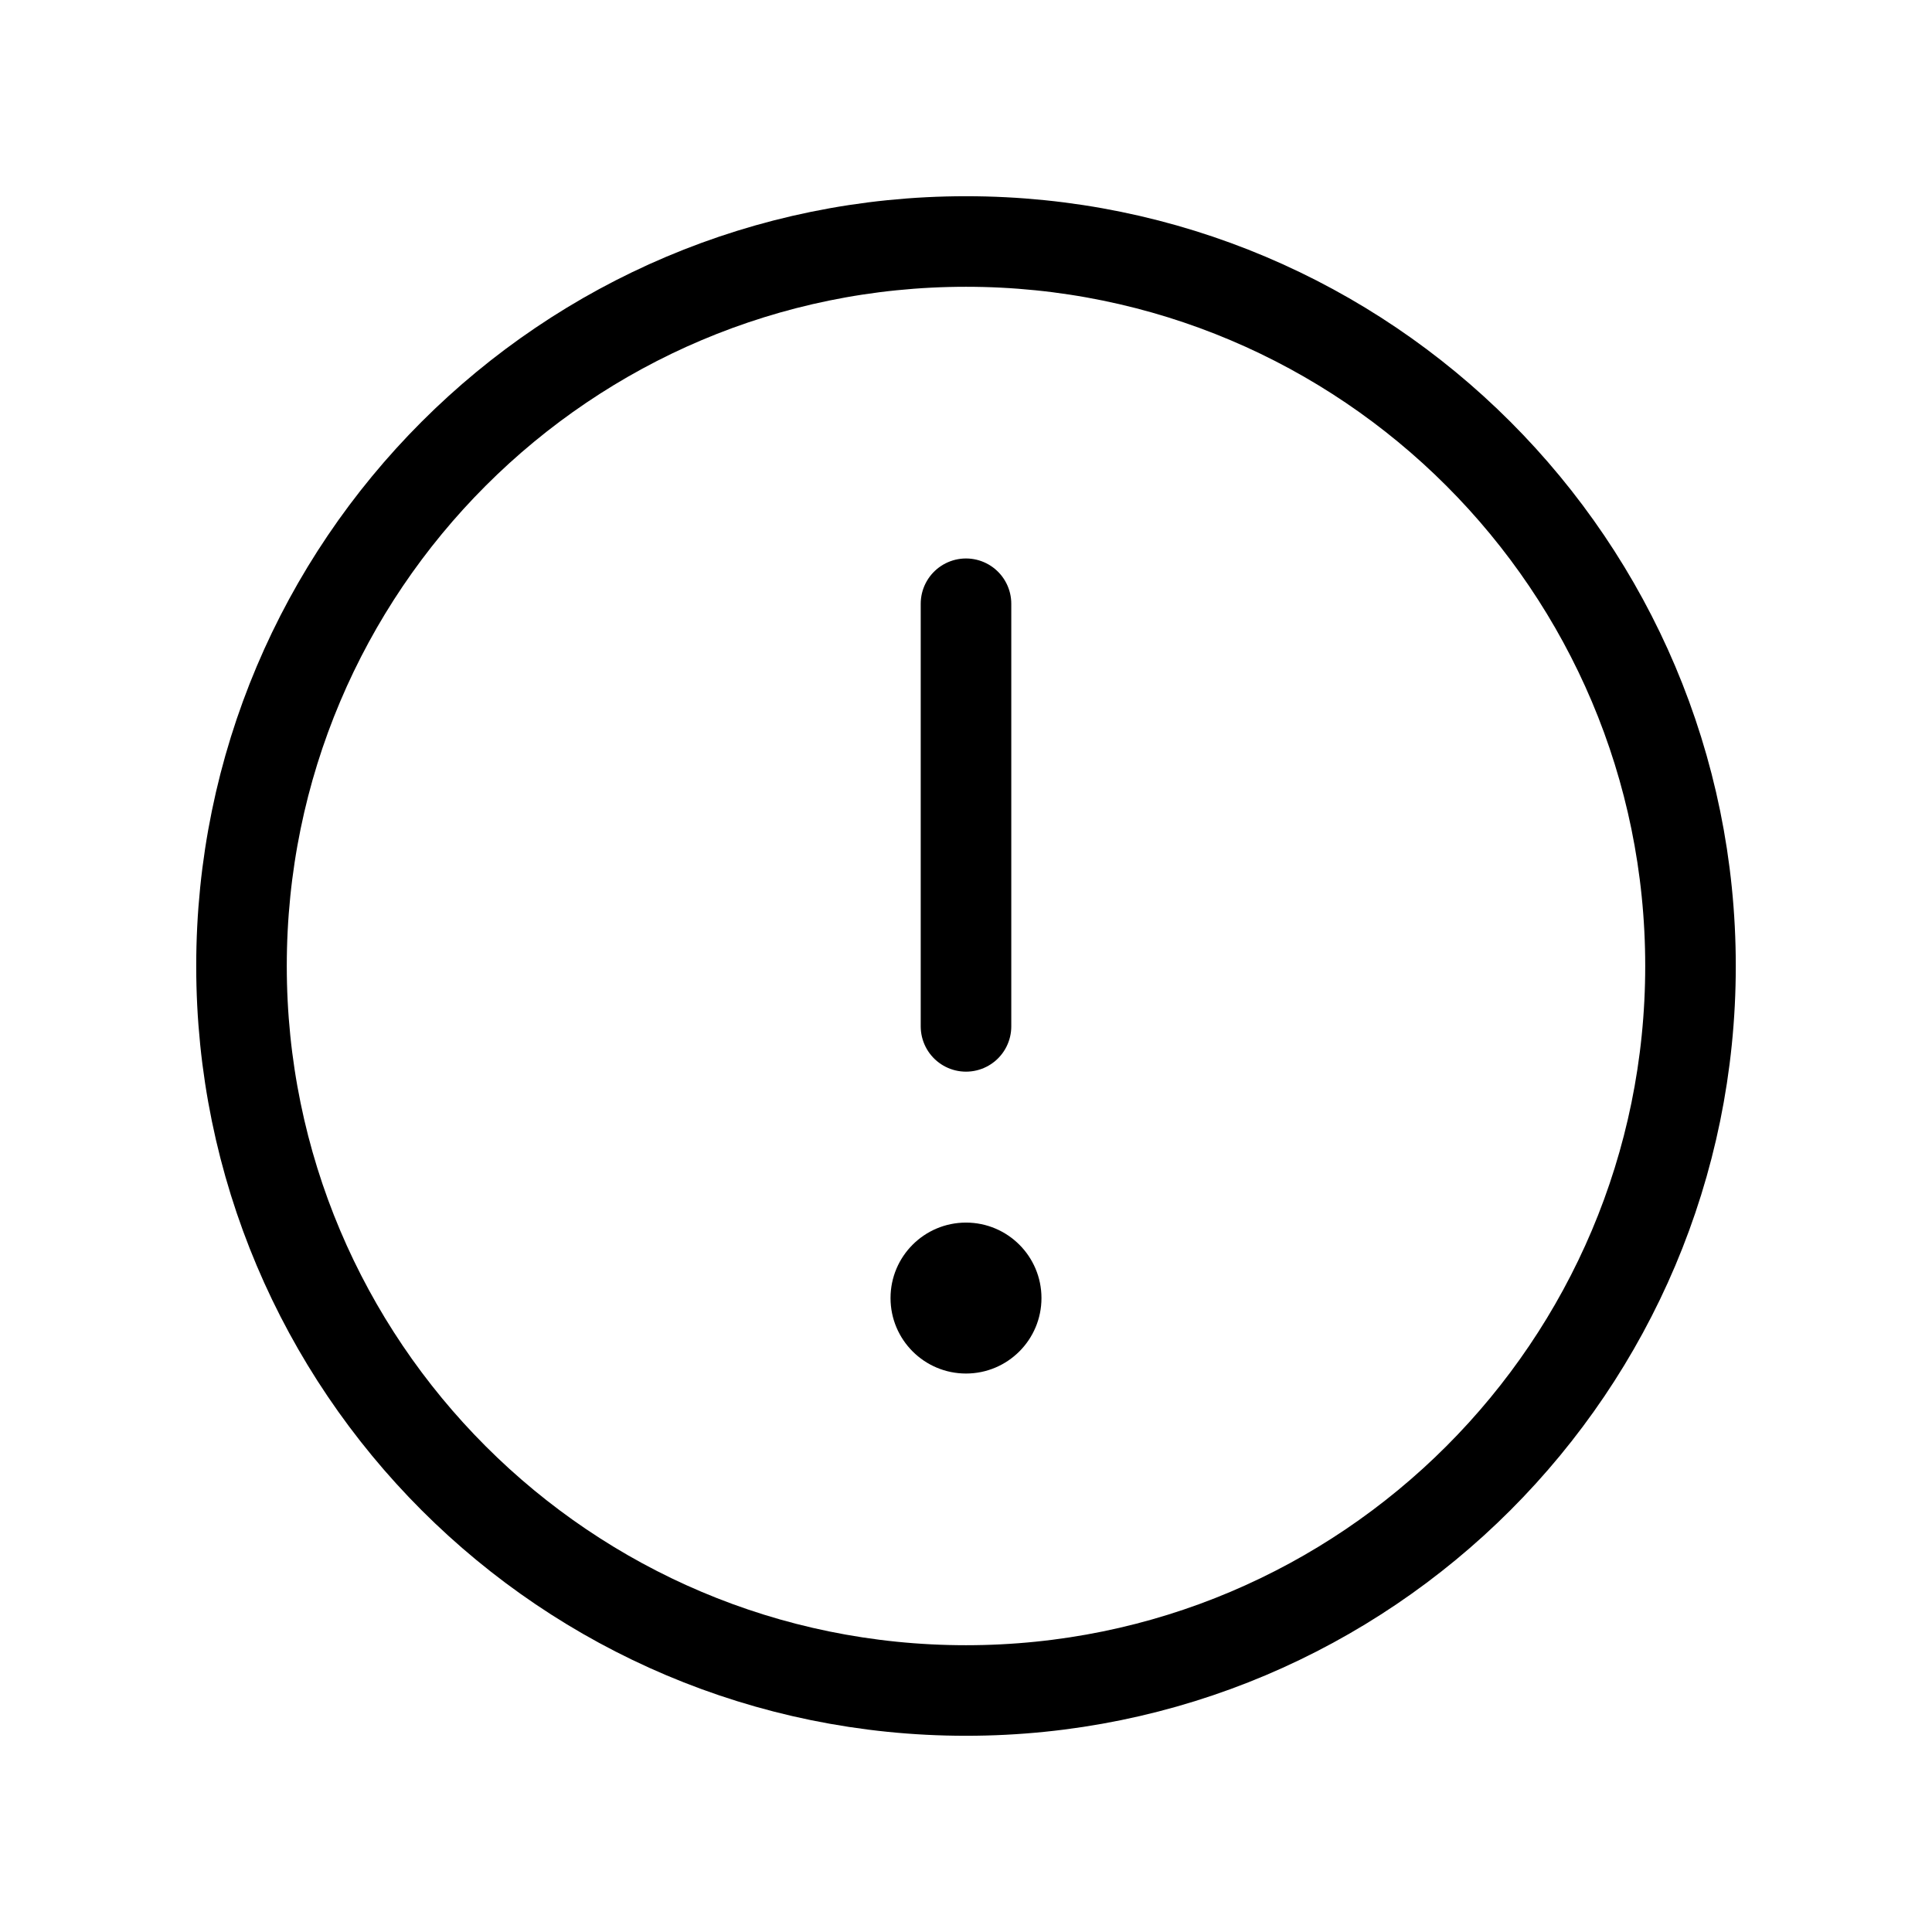
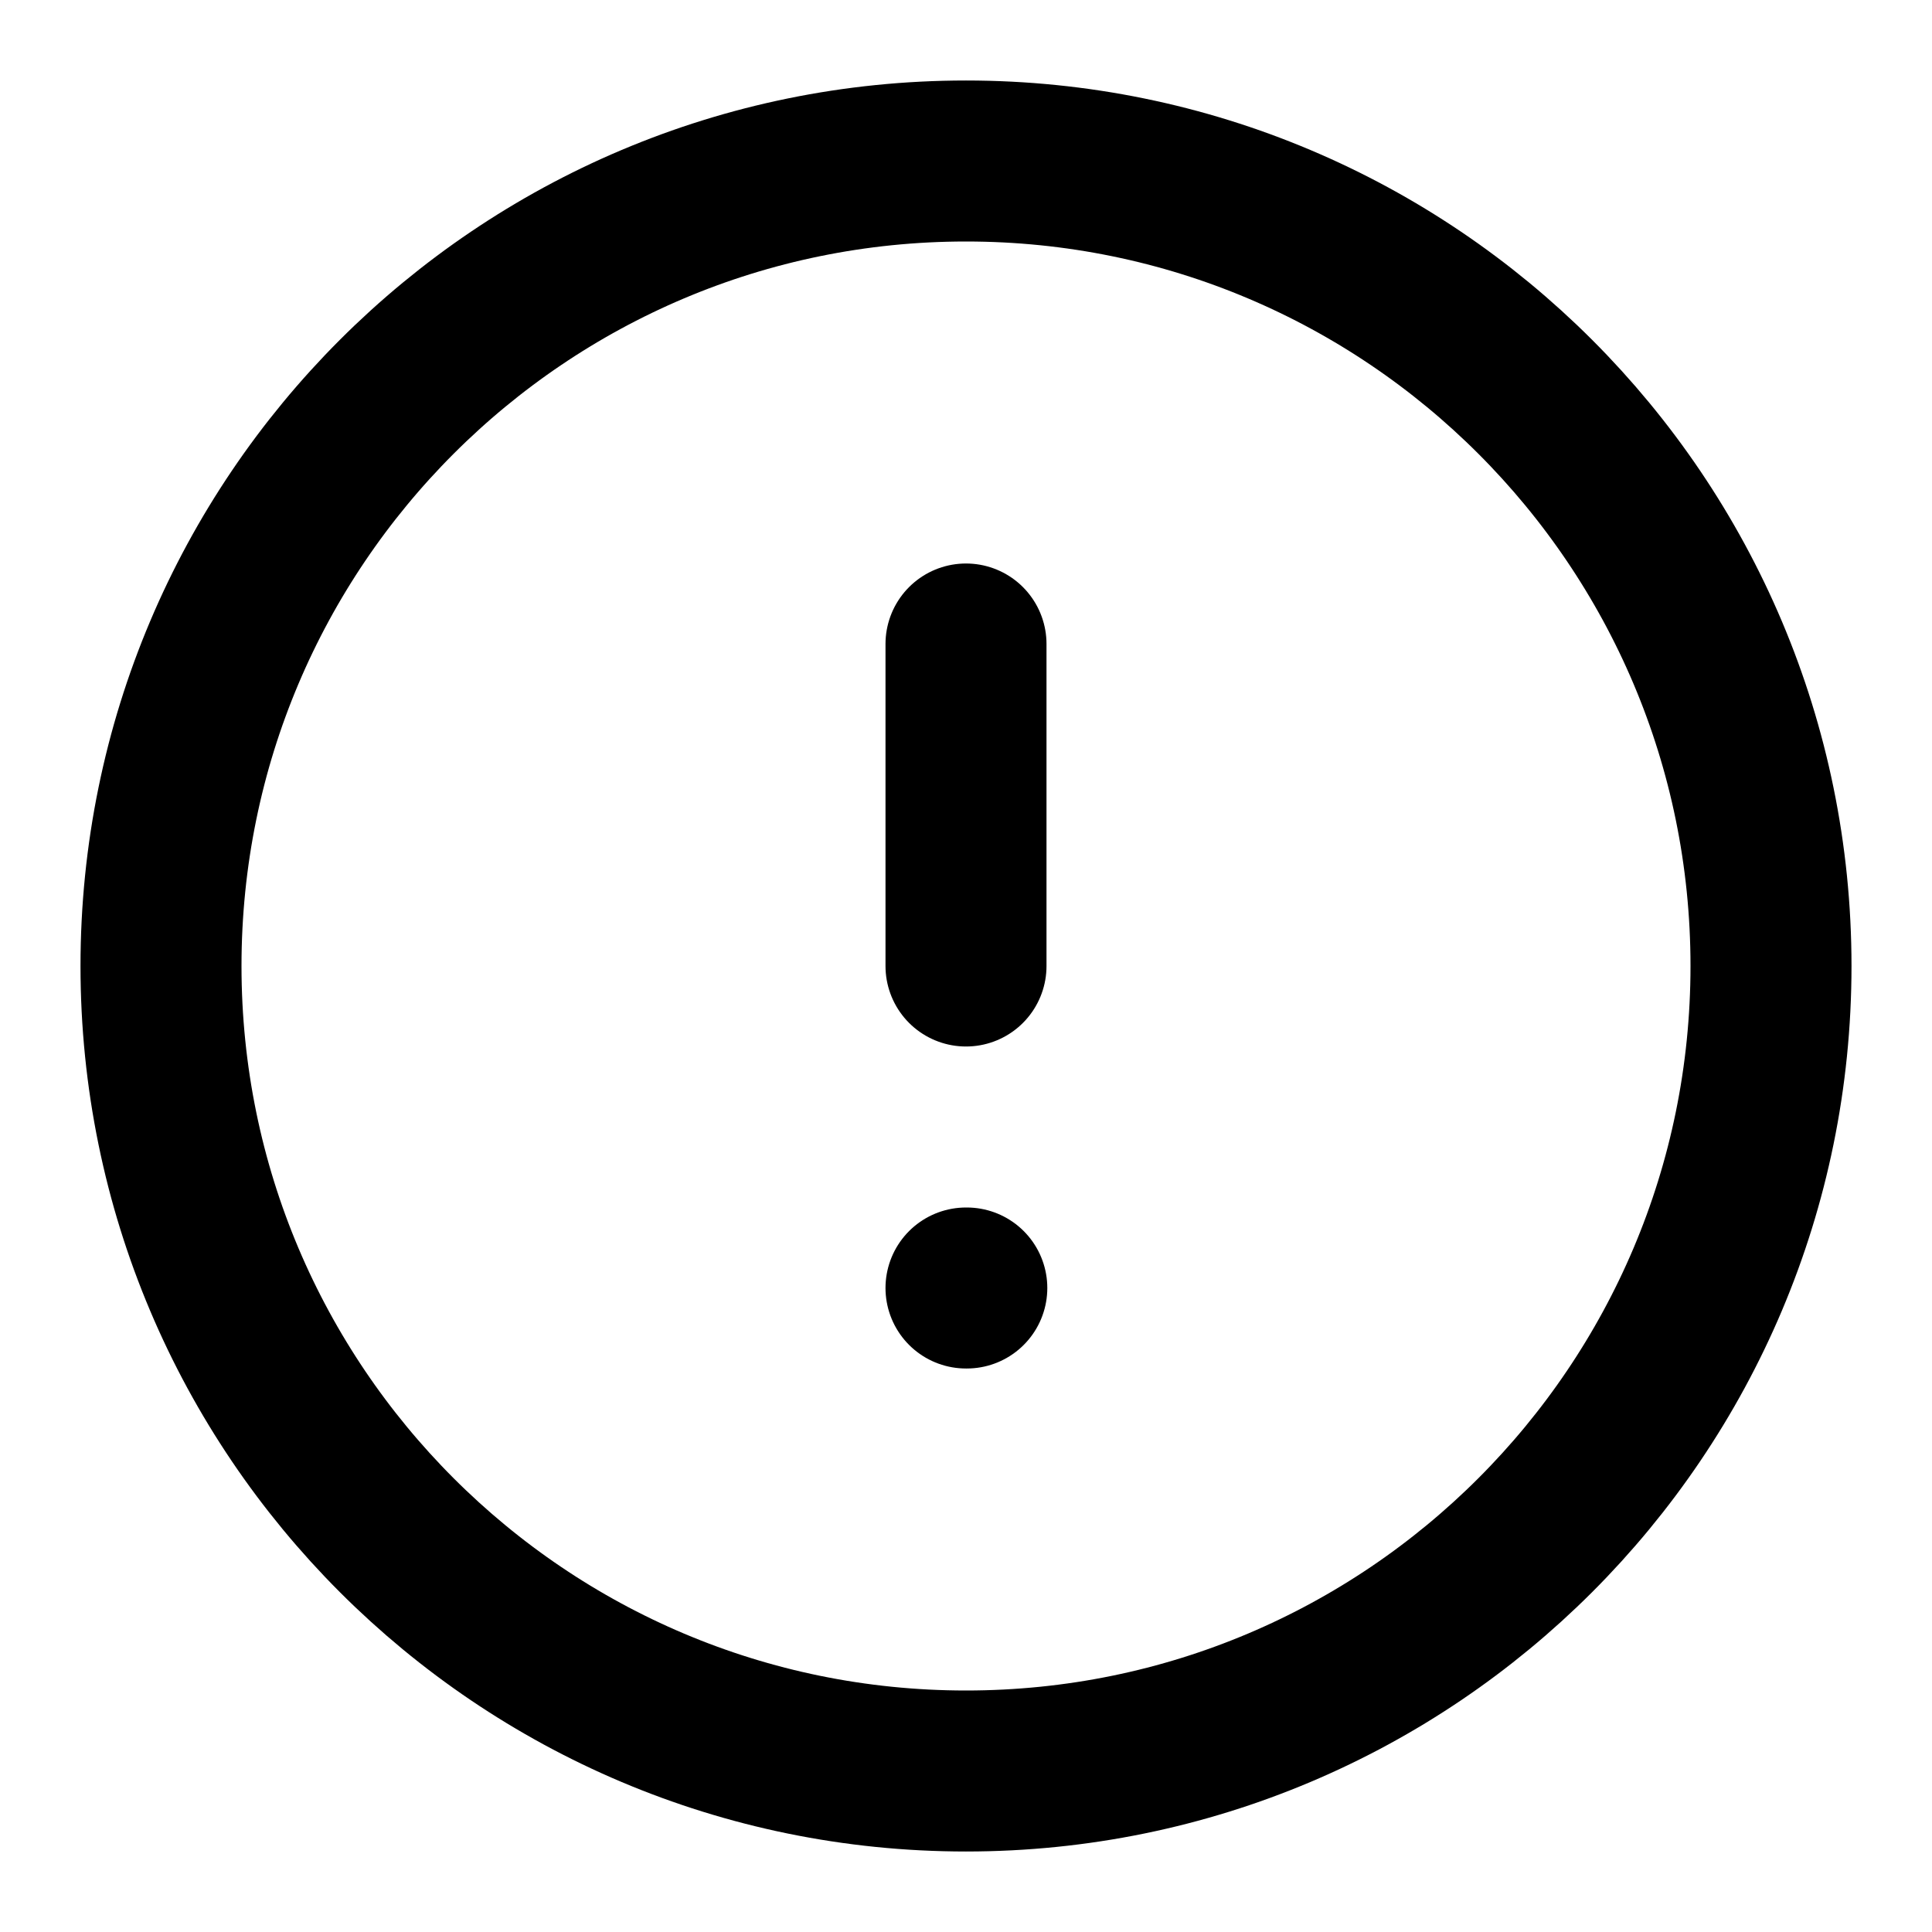
- <svg xmlns="http://www.w3.org/2000/svg" viewBox="0 0 256 256">
-   <rect width="256" height="256" fill="none" />
-   <circle cx="128" cy="128" r="96" fill="none" stroke="currentColor" stroke-linecap="round" stroke-linejoin="round" stroke-width="12" />
-   <line x1="128" y1="136" x2="128" y2="80" fill="none" stroke="currentColor" stroke-linecap="round" stroke-linejoin="round" stroke-width="12" />
-   <circle cx="128" cy="172" r="10" />
+ <svg xmlns="http://www.w3.org/2000/svg" width="24" height="24" viewBox="0 0 24 24" fill="none" stroke="currentColor" stroke-width="2" stroke-linecap="round" stroke-linejoin="round" class="lucide lucide-alert-circle">
+   <circle cx="12" cy="12" r="10" />
+   <line x1="12" x2="12" y1="8" y2="12" />
+   <line x1="12" x2="12.01" y1="16" y2="16" />
</svg>
